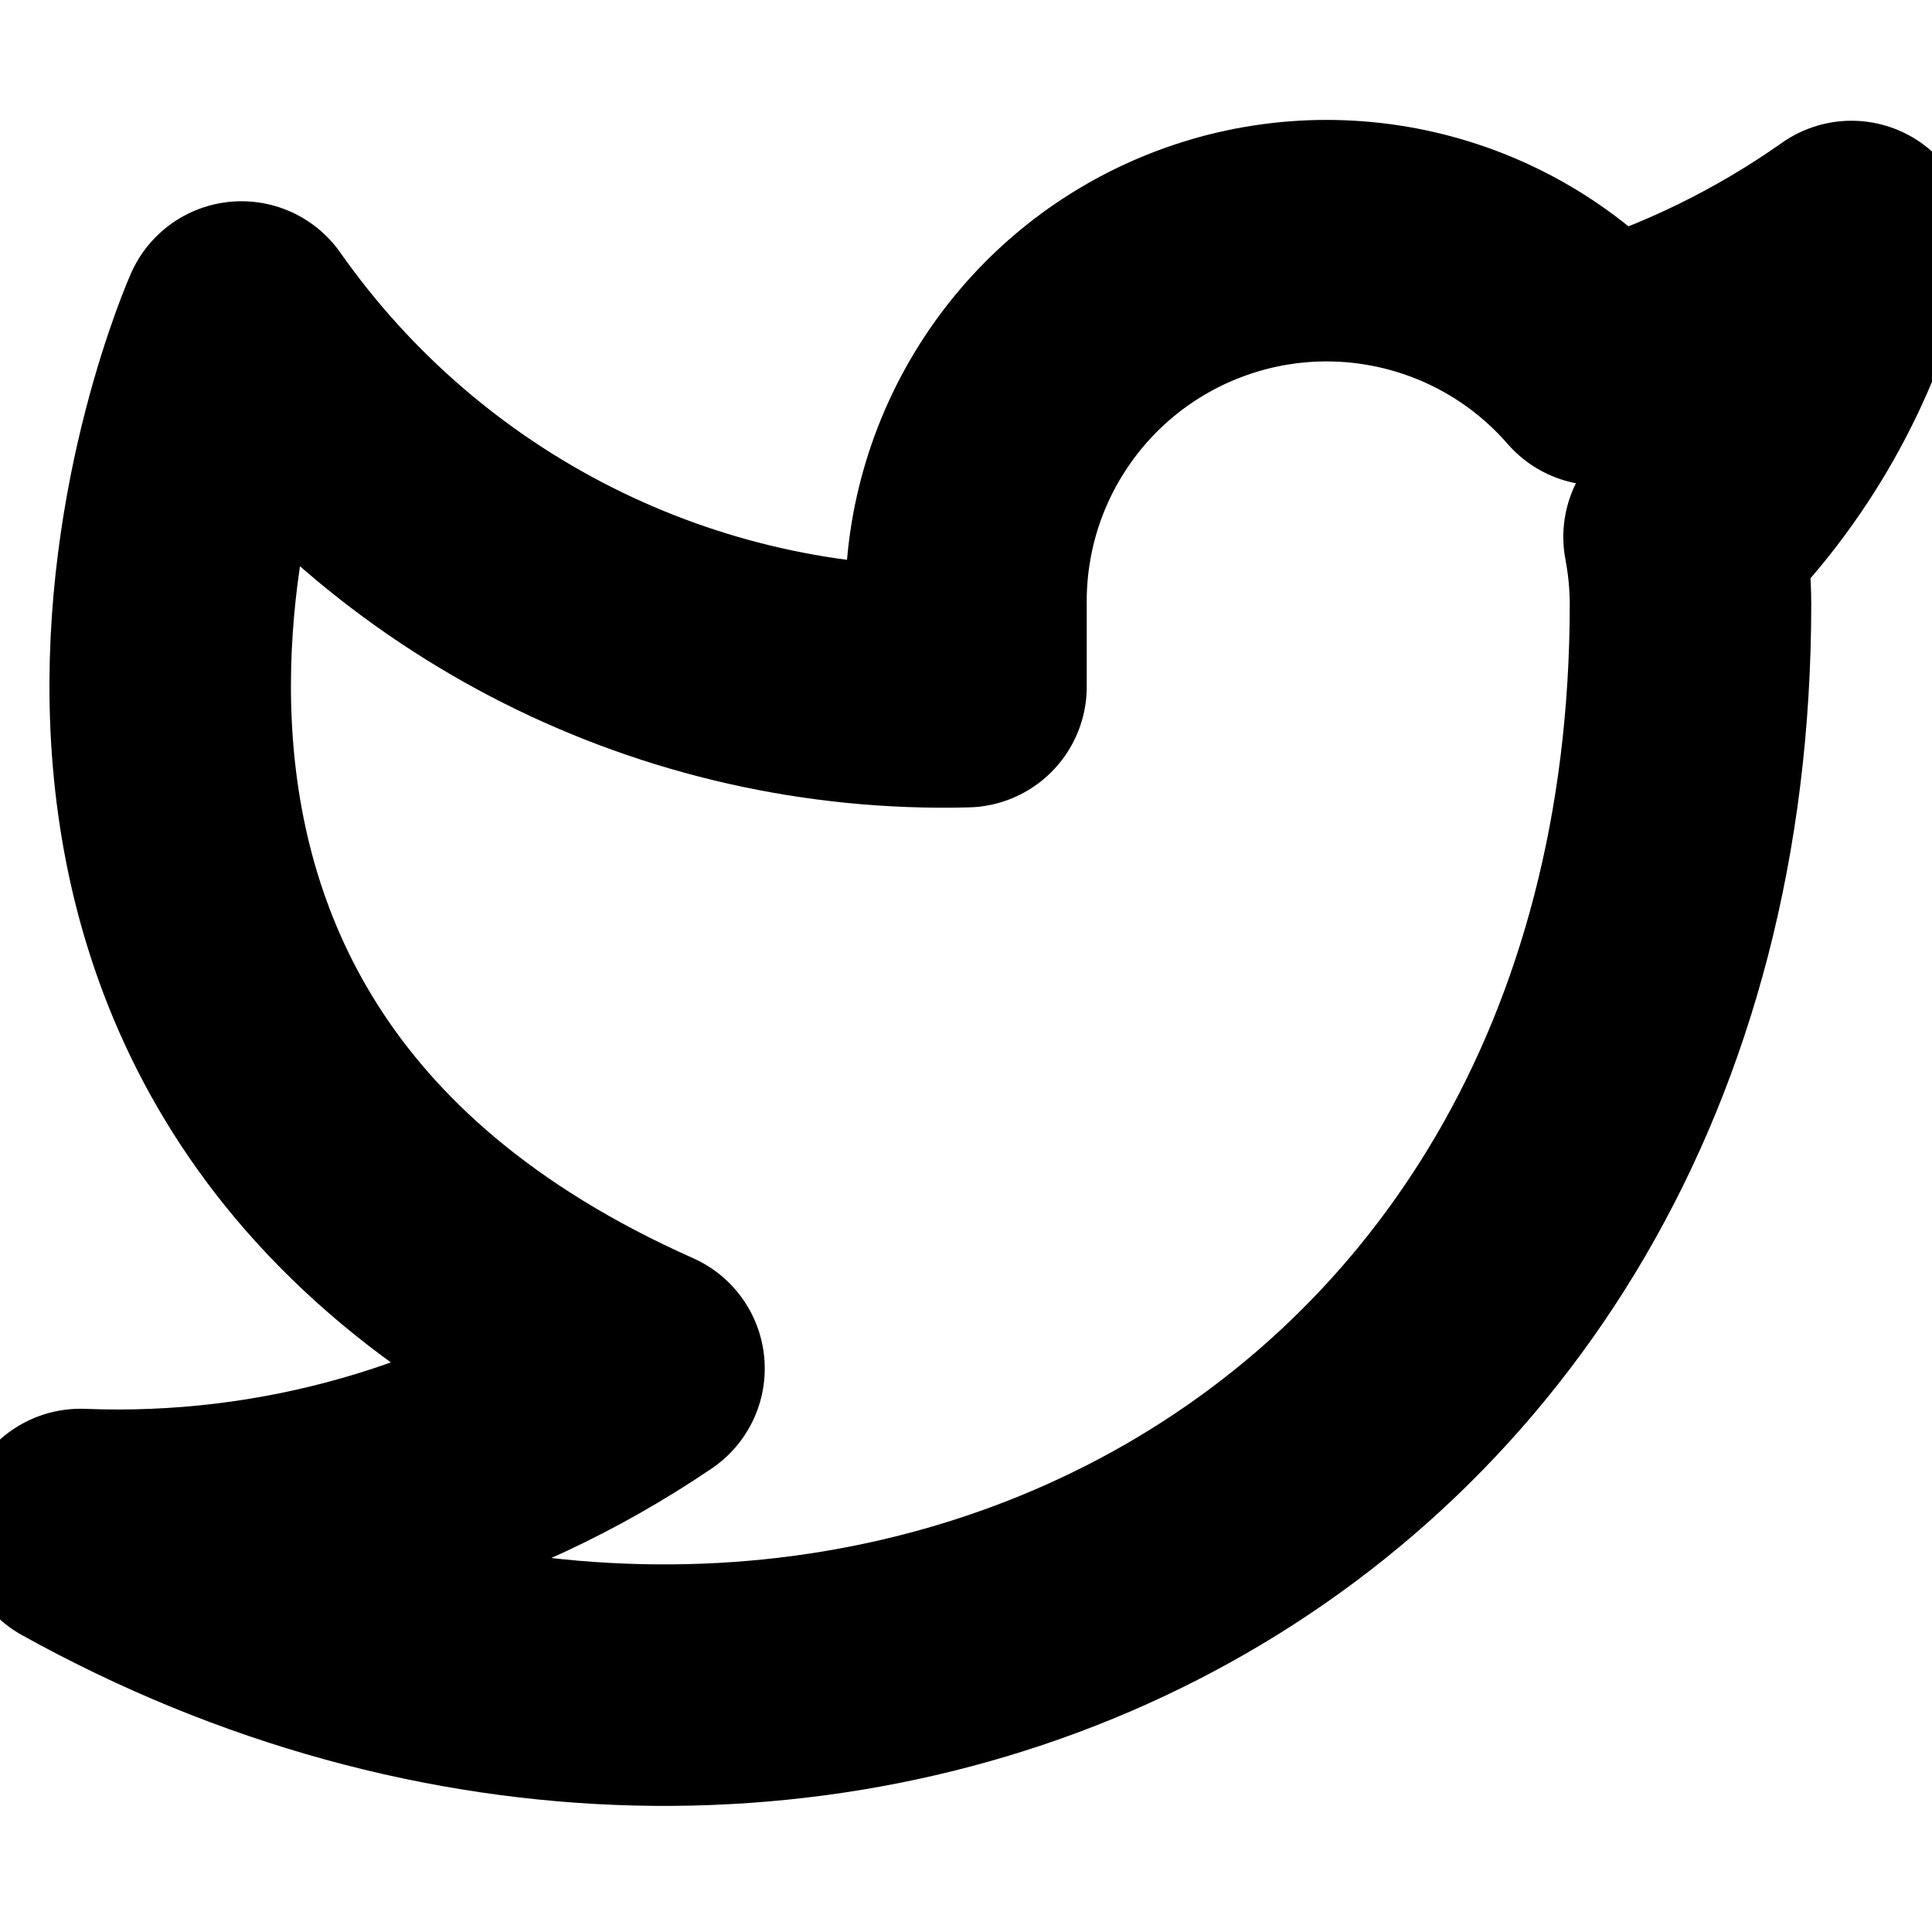
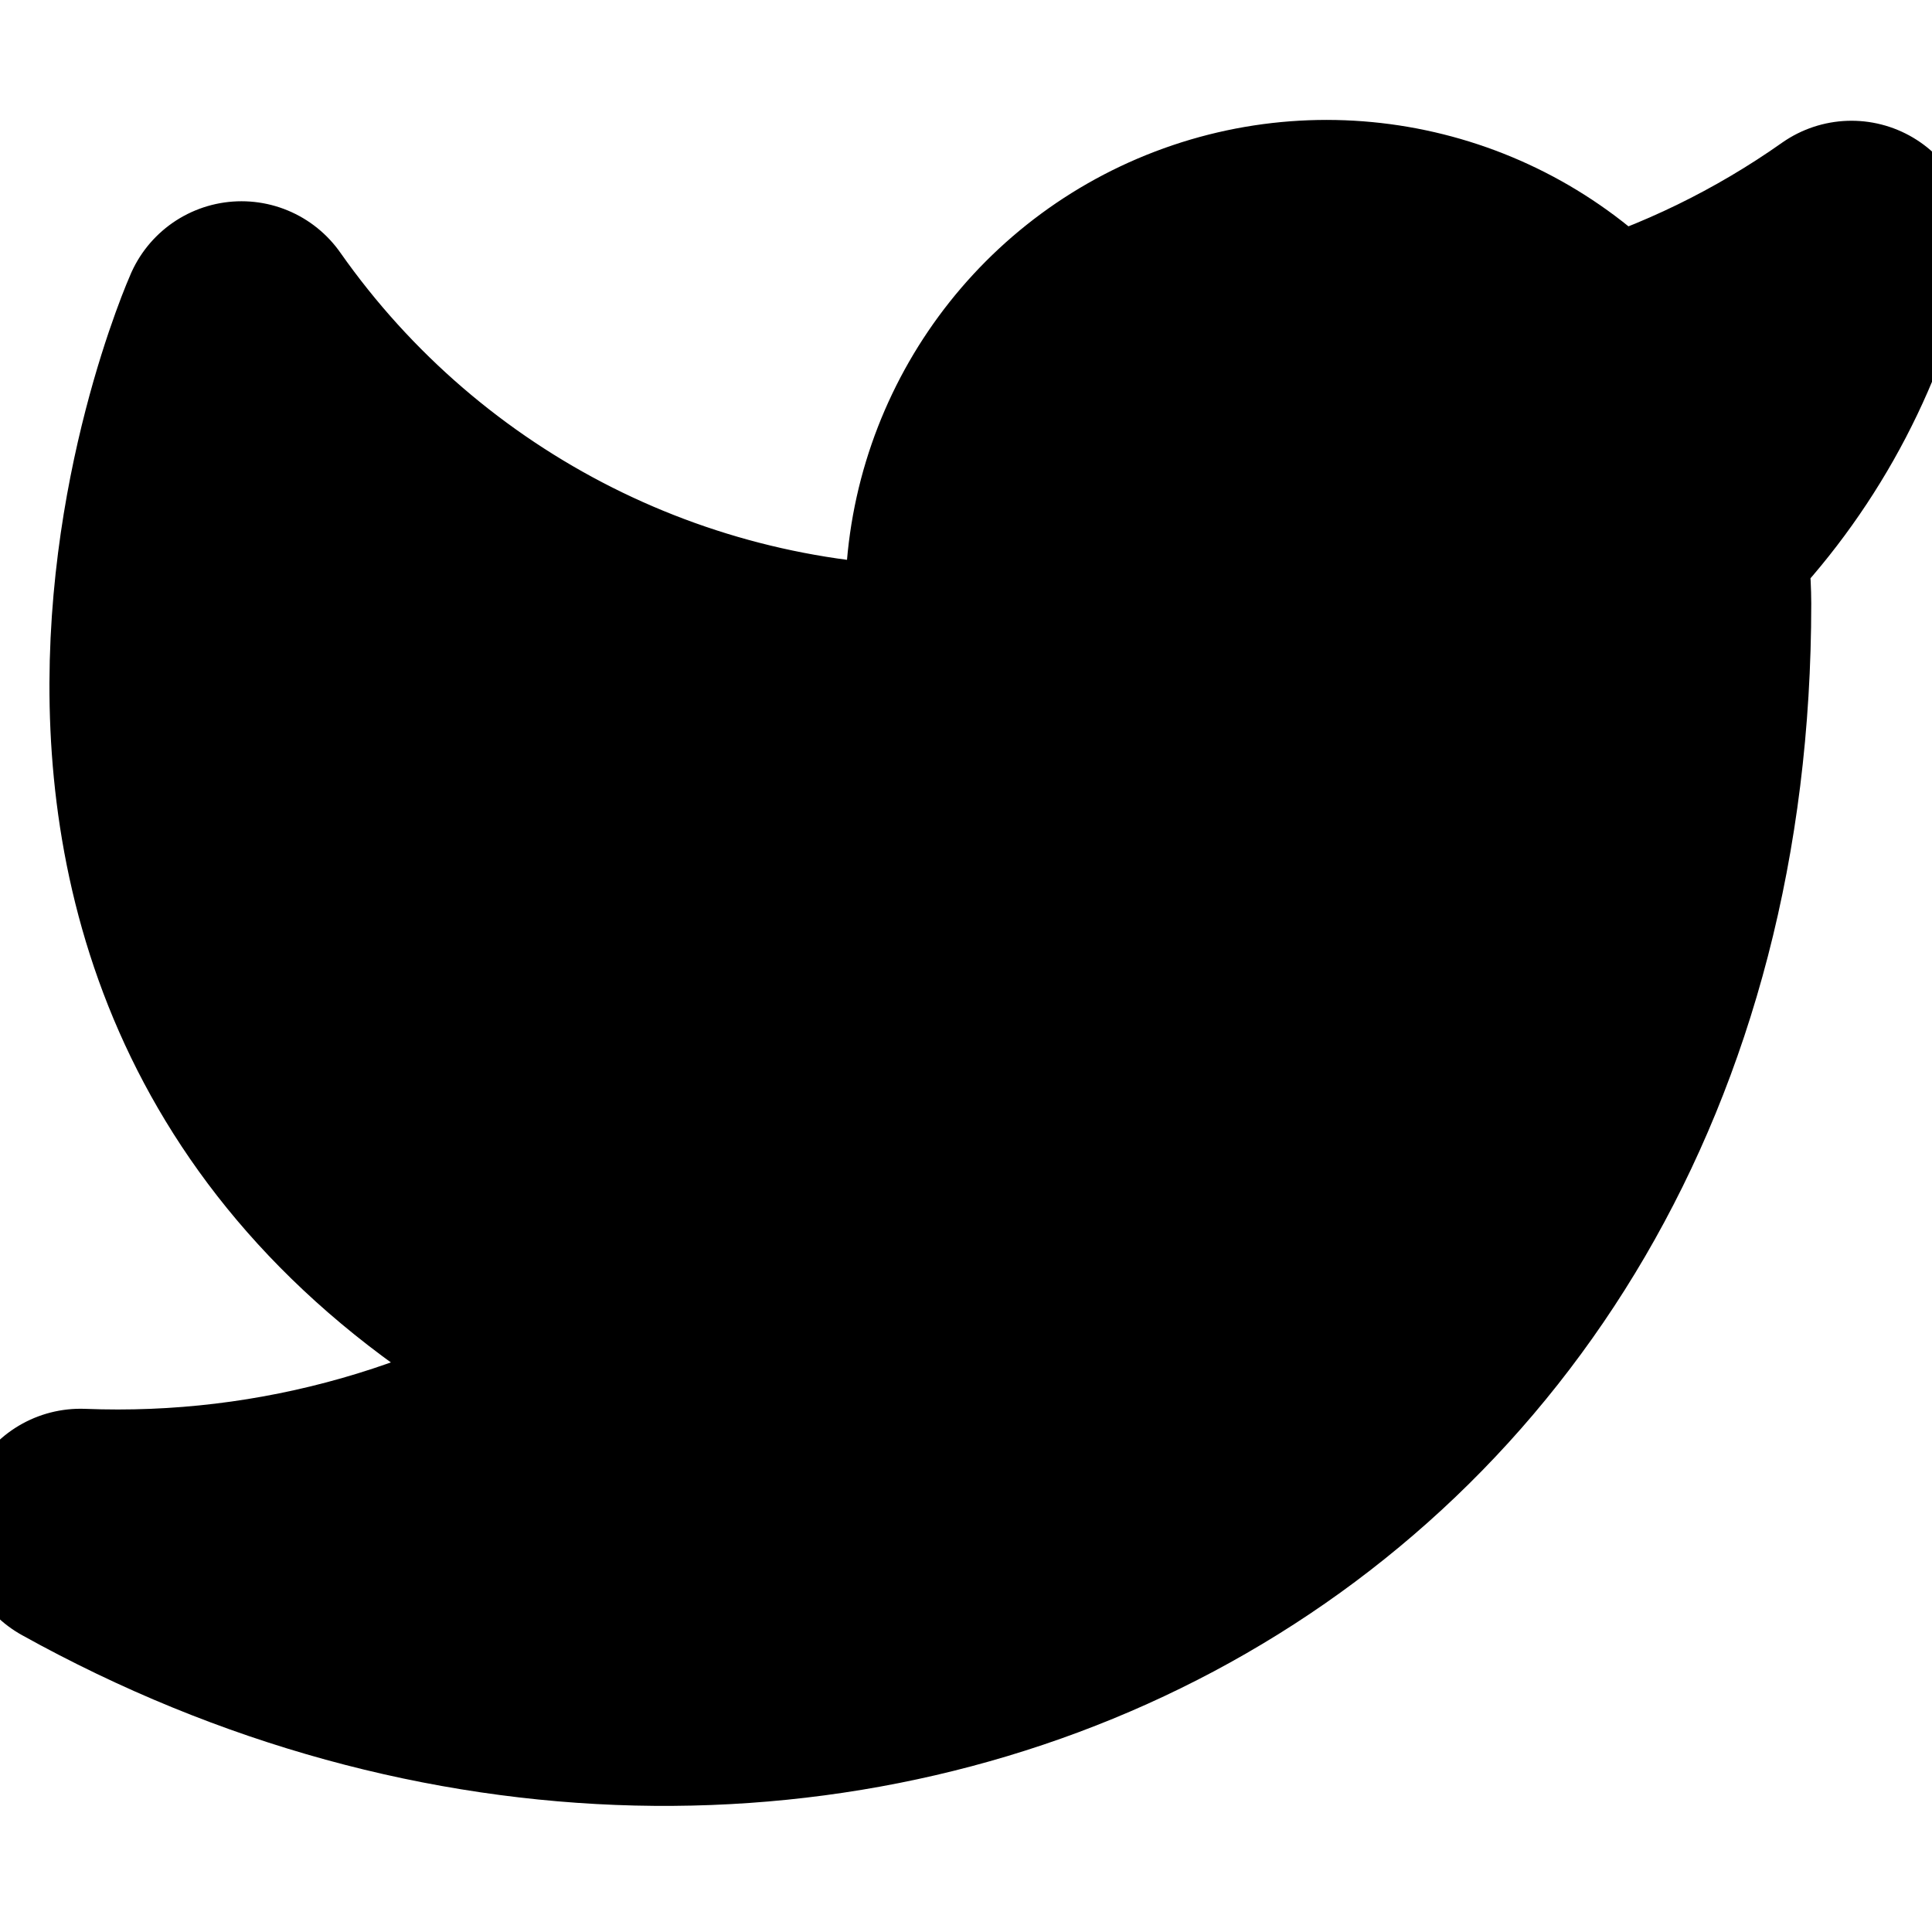
- <svg xmlns="http://www.w3.org/2000/svg" width="24" height="24" viewBox="0 0 24 24" fill="none" stroke="currentColor" stroke-width="3" stroke-linecap="round" stroke-linejoin="round" class="feather feather-twitter">
+ <svg xmlns="http://www.w3.org/2000/svg" width="24" height="24" viewBox="0 0 24 24" fill="yes" stroke="black" stroke-width="3" stroke-linecap="round" stroke-linejoin="round" class="feather feather-twitter">
  <path d="M23 3a10.9 10.9 0 0 1-3.14 1.53 4.48 4.48 0 0 0-7.86 3v1A10.66 10.66 0 0 1 3 4s-4 9 5 13a11.64 11.64 0 0 1-7 2c9 5 20 0 20-11.5a4.5 4.5 0 0 0-.08-.83A7.72 7.72 0 0 0 23 3z" />
</svg>
